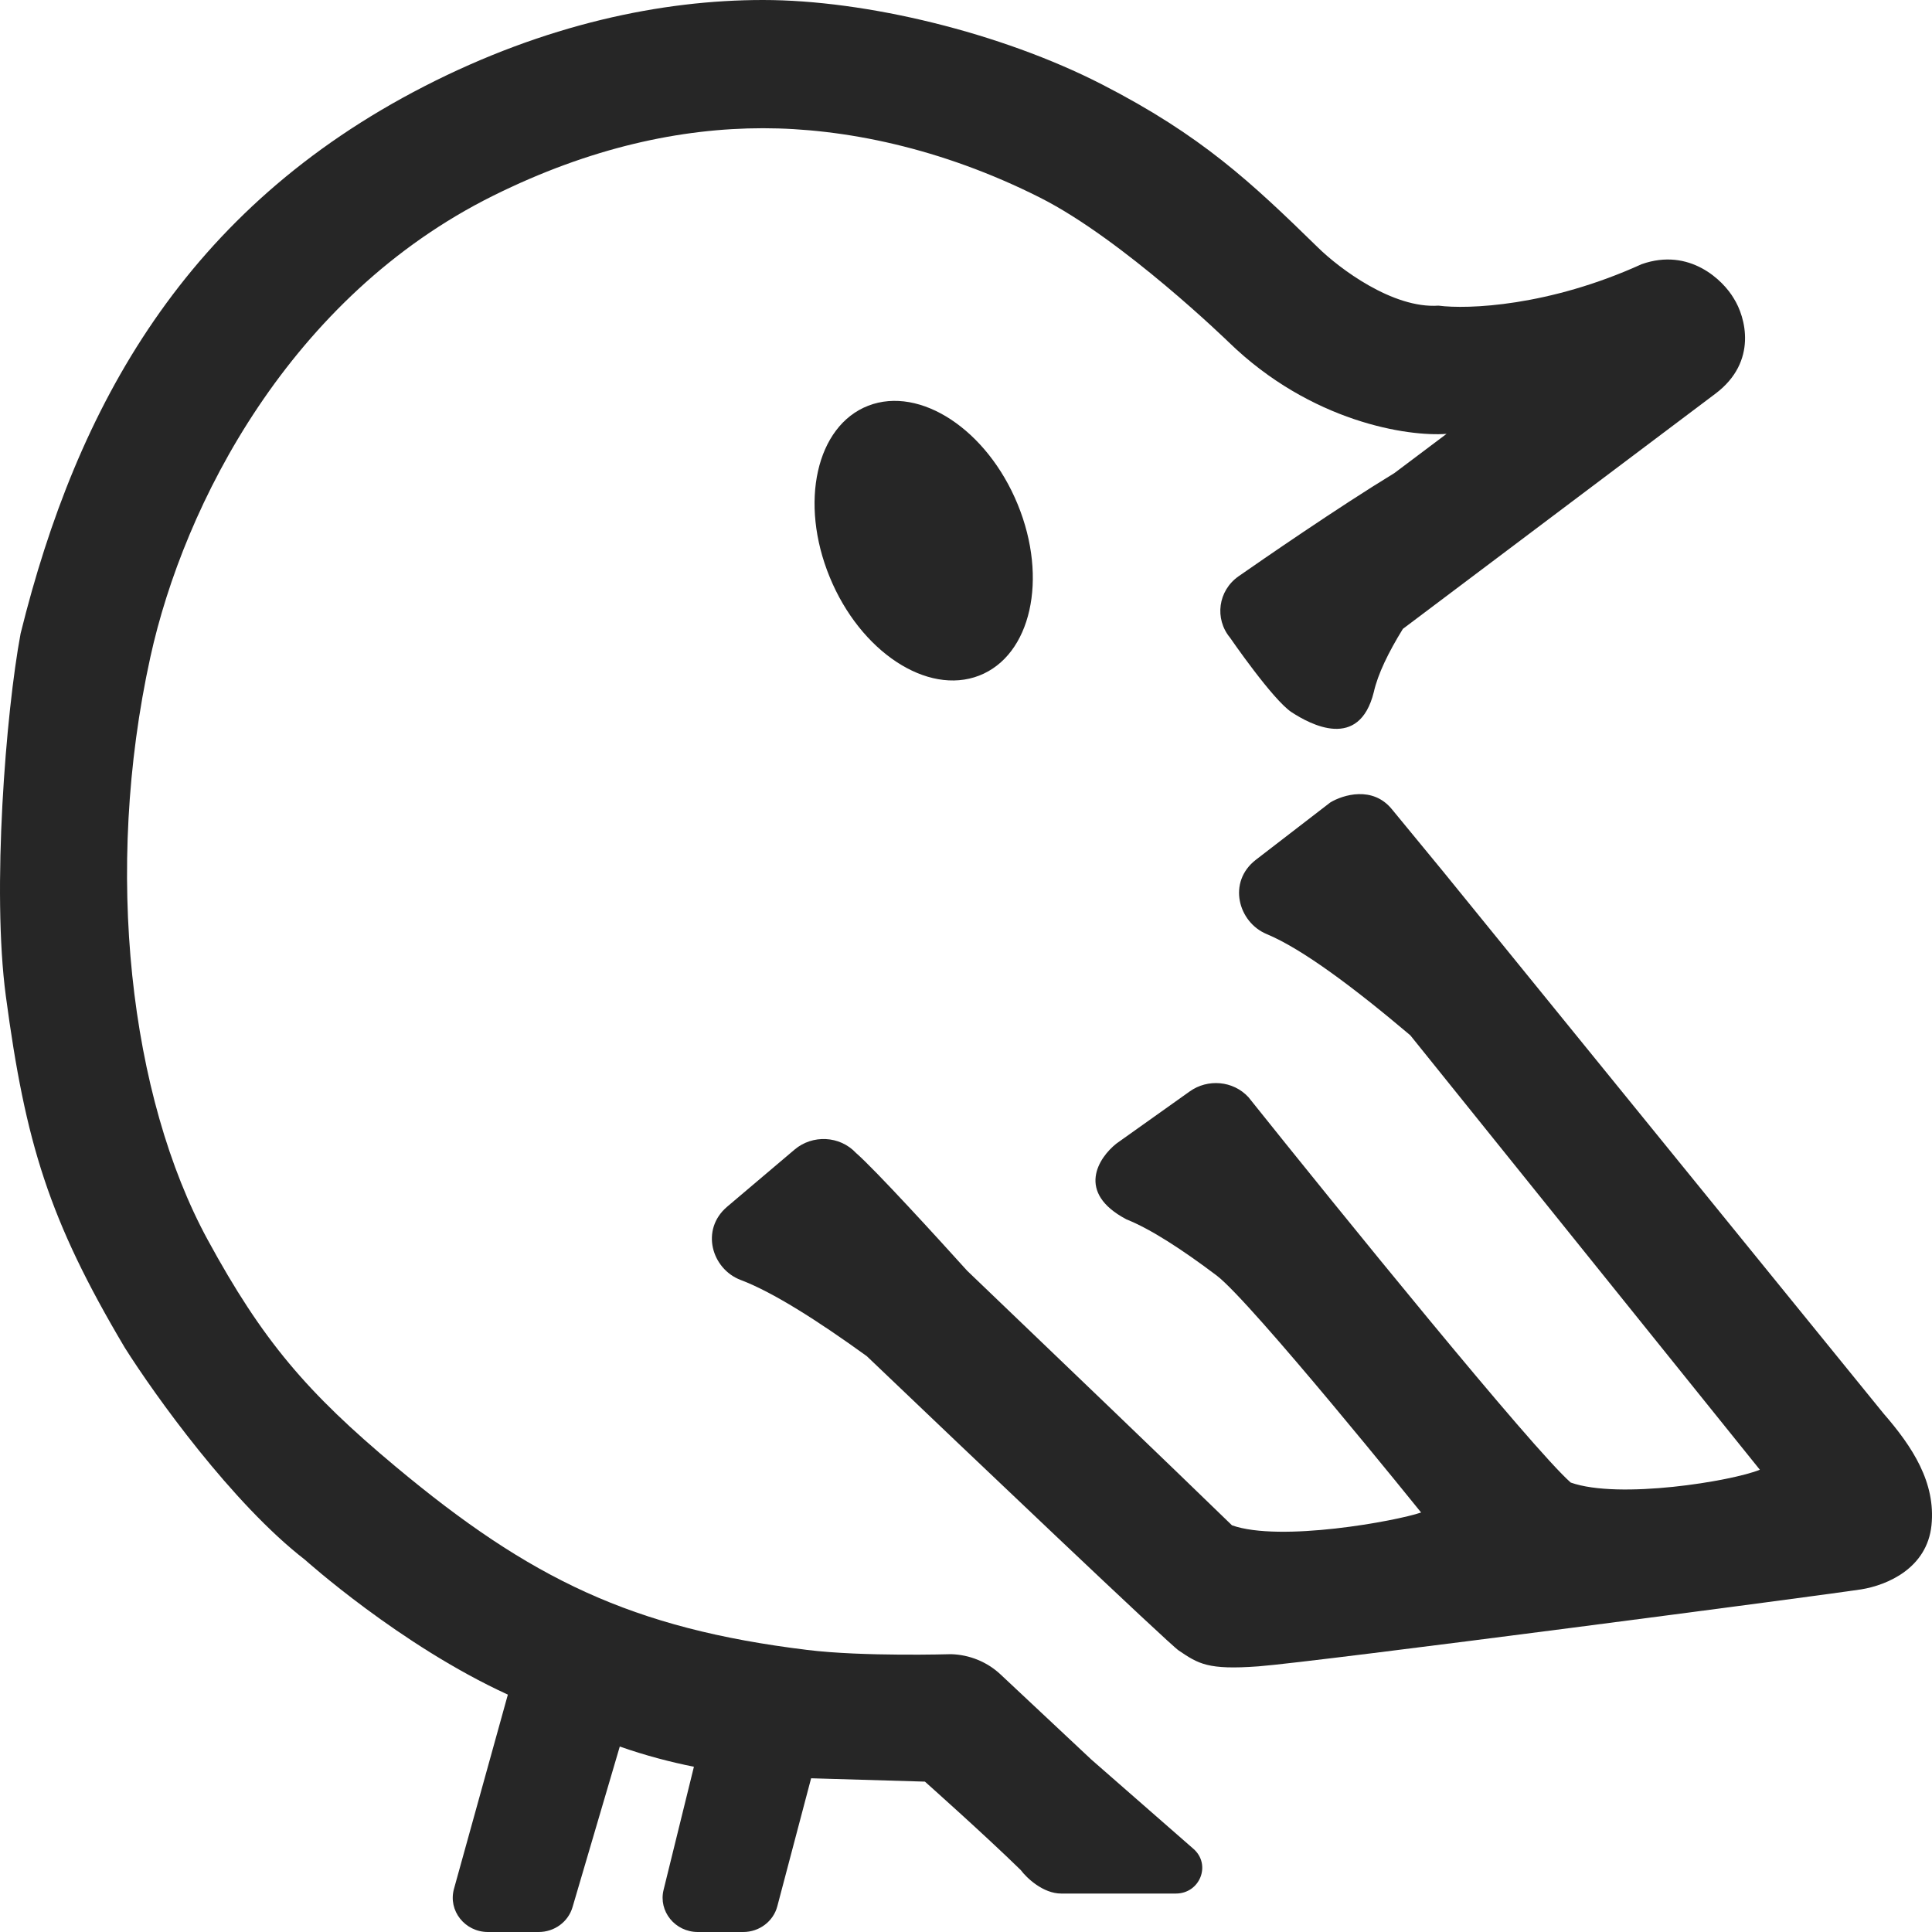
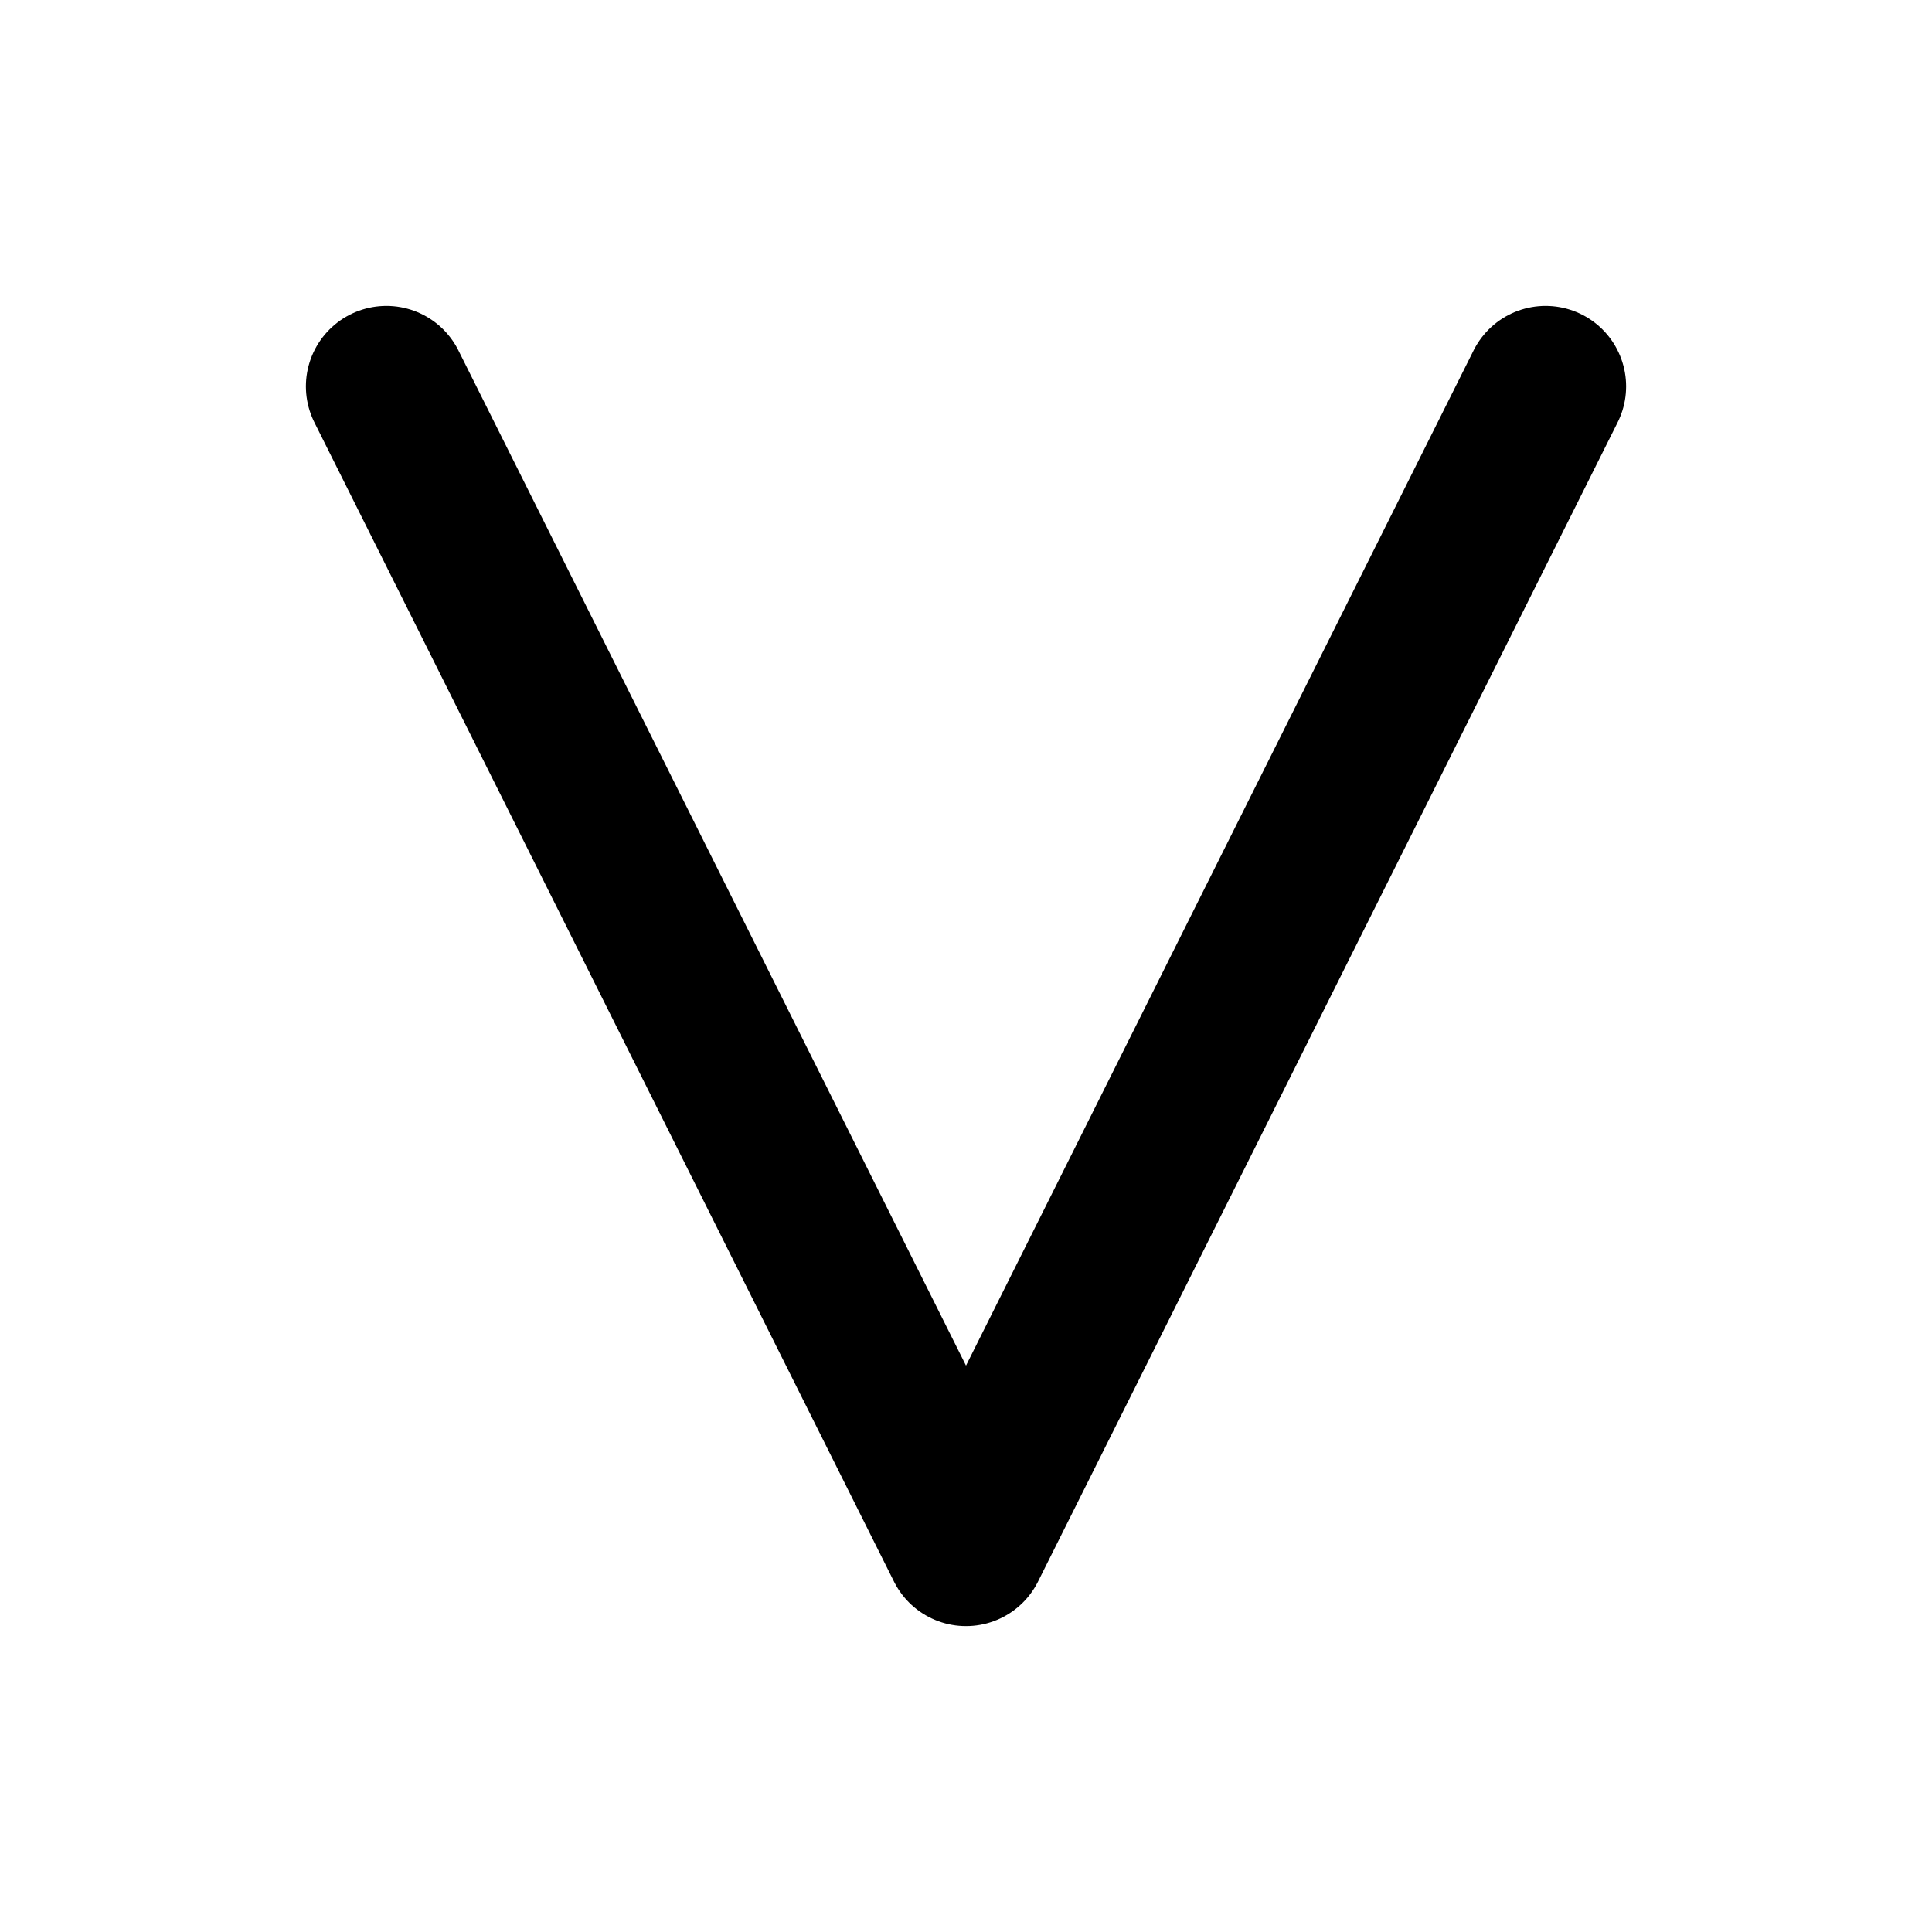
<svg xmlns="http://www.w3.org/2000/svg" width="30" height="30" viewBox="0 0 30 30" fill="none">
-   <path d="M15.802 7.83C16.278 8.987 16.01 10.178 15.204 10.491C14.398 10.803 13.359 10.119 12.884 8.962C12.408 7.804 12.676 6.613 13.482 6.3C14.288 5.988 15.327 6.673 15.802 7.83Z" fill="#262626" />
-   <path d="M29.25 21.952C29.697 22.466 30.06 23.021 29.992 23.685C29.923 24.349 29.309 24.614 28.899 24.68C28.489 24.747 20.428 25.808 19.54 25.875C18.754 25.933 18.61 25.836 18.303 25.629C18.165 25.54 15.016 22.545 13.459 21.058C12.69 20.502 11.994 20.061 11.503 19.876C11.051 19.706 10.871 19.093 11.292 18.737L12.339 17.85C12.615 17.617 13.038 17.632 13.292 17.903C13.59 18.162 14.566 19.231 15.018 19.732C16.445 21.099 18.185 22.767 19.13 23.685C19.881 23.95 21.68 23.619 22.067 23.486C22.067 23.486 19.431 20.214 18.892 19.806C18.352 19.399 17.868 19.085 17.491 18.934C16.702 18.518 17.059 17.976 17.336 17.757L18.476 16.946C18.752 16.75 19.146 16.778 19.385 17.036C20.803 18.81 23.789 22.491 24.39 23.021C25.141 23.287 26.895 22.999 27.327 22.822L21.899 16.076C21.028 15.339 20.223 14.735 19.668 14.504C19.226 14.32 19.055 13.694 19.502 13.35L20.656 12.461C20.852 12.342 21.317 12.198 21.616 12.569L22.409 13.533L29.25 21.952Z" fill="#262626" />
-   <path d="M11.848 1.991C10.571 1.991 9.164 2.291 7.658 3.039C4.505 4.604 2.856 7.83 2.335 10.202C1.603 13.533 2.02 17.036 3.224 19.25C4.075 20.814 4.766 21.623 6.143 22.773C8.229 24.515 9.813 25.287 12.534 25.62C13.4 25.727 14.767 25.686 14.767 25.686C15.056 25.694 15.331 25.807 15.538 26.002L16.946 27.322L18.532 28.709C18.811 28.953 18.634 29.403 18.258 29.403H16.479C16.196 29.403 15.941 29.16 15.85 29.038C15.285 28.486 14.362 27.665 14.362 27.665L12.595 27.613L12.07 29.601C12.008 29.836 11.79 30 11.541 30H10.836C10.483 30 10.222 29.679 10.304 29.346L10.775 27.434C10.411 27.361 10.022 27.26 9.624 27.12L8.89 29.615C8.823 29.843 8.609 30 8.365 30H7.577C7.218 30 6.956 29.668 7.049 29.331L7.886 26.314C6.211 25.547 4.737 24.221 4.737 24.221C3.612 23.352 2.402 21.663 1.938 20.927C0.758 18.94 0.395 17.744 0.091 15.469C-0.129 13.828 0.091 11.06 0.32 9.837C1.195 6.3 2.884 3.242 6.589 1.34C8.468 0.376 10.277 0 11.848 0C13.447 0 15.545 0.508 17.108 1.309C18.658 2.104 19.425 2.828 20.468 3.846C20.795 4.167 21.627 4.795 22.337 4.746C22.787 4.805 24.047 4.759 25.492 4.102C26.239 3.839 26.759 4.356 26.921 4.632C27.103 4.918 27.301 5.614 26.637 6.113L21.784 9.765C21.561 10.127 21.396 10.463 21.332 10.748C21.105 11.659 20.349 11.25 20.057 11.06C19.765 10.87 19.1 9.902 19.1 9.902C18.856 9.608 18.913 9.172 19.233 8.948C19.588 8.701 20.761 7.889 21.652 7.346L22.462 6.737C21.868 6.782 20.36 6.559 19.077 5.311C19.077 5.311 17.441 3.721 16.152 3.07C14.61 2.292 13.096 1.991 11.848 1.991Z" fill="#262626" />
+   <path d="M6 6 L15 24 L24 6" stroke="#000000" stroke-width="2.5" stroke-linecap="round" stroke-linejoin="round" fill="none" />
</svg>
